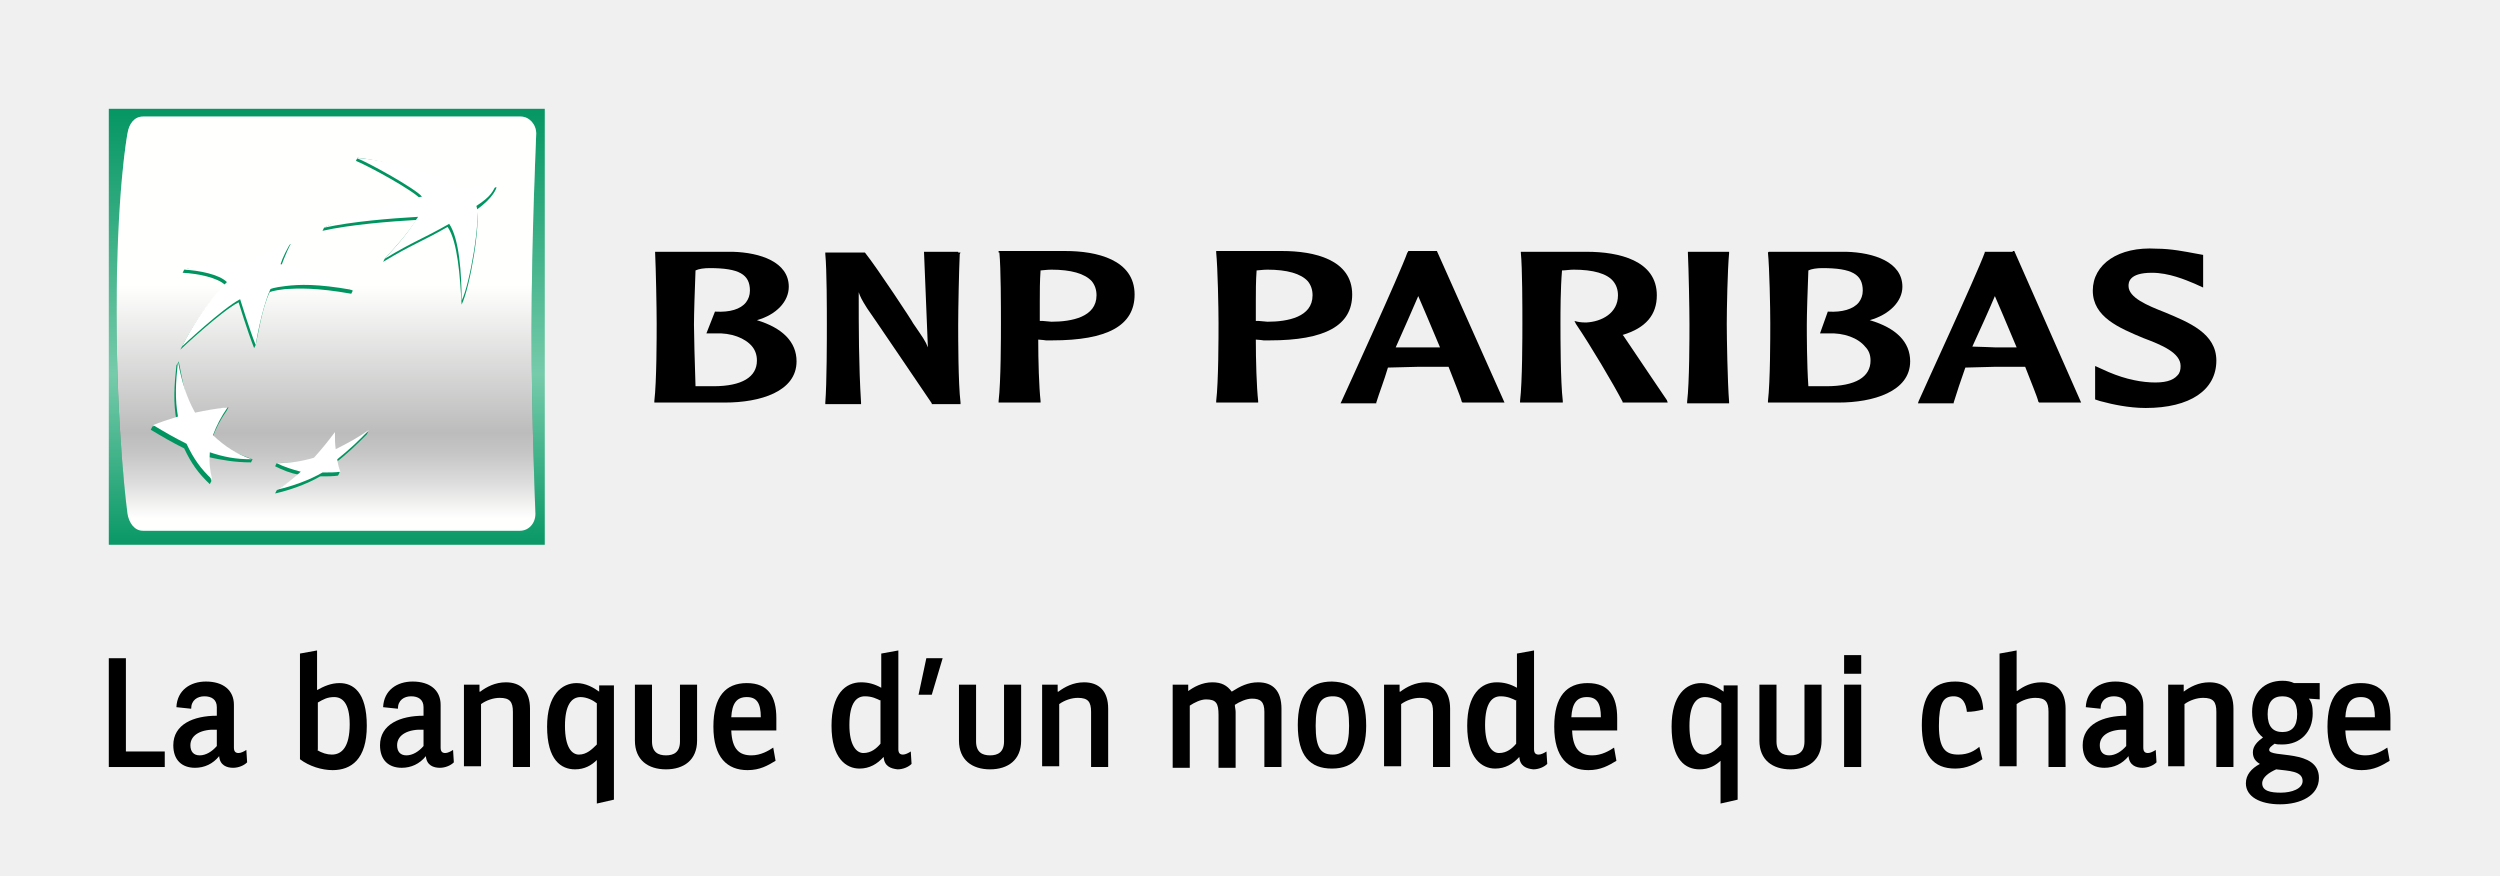
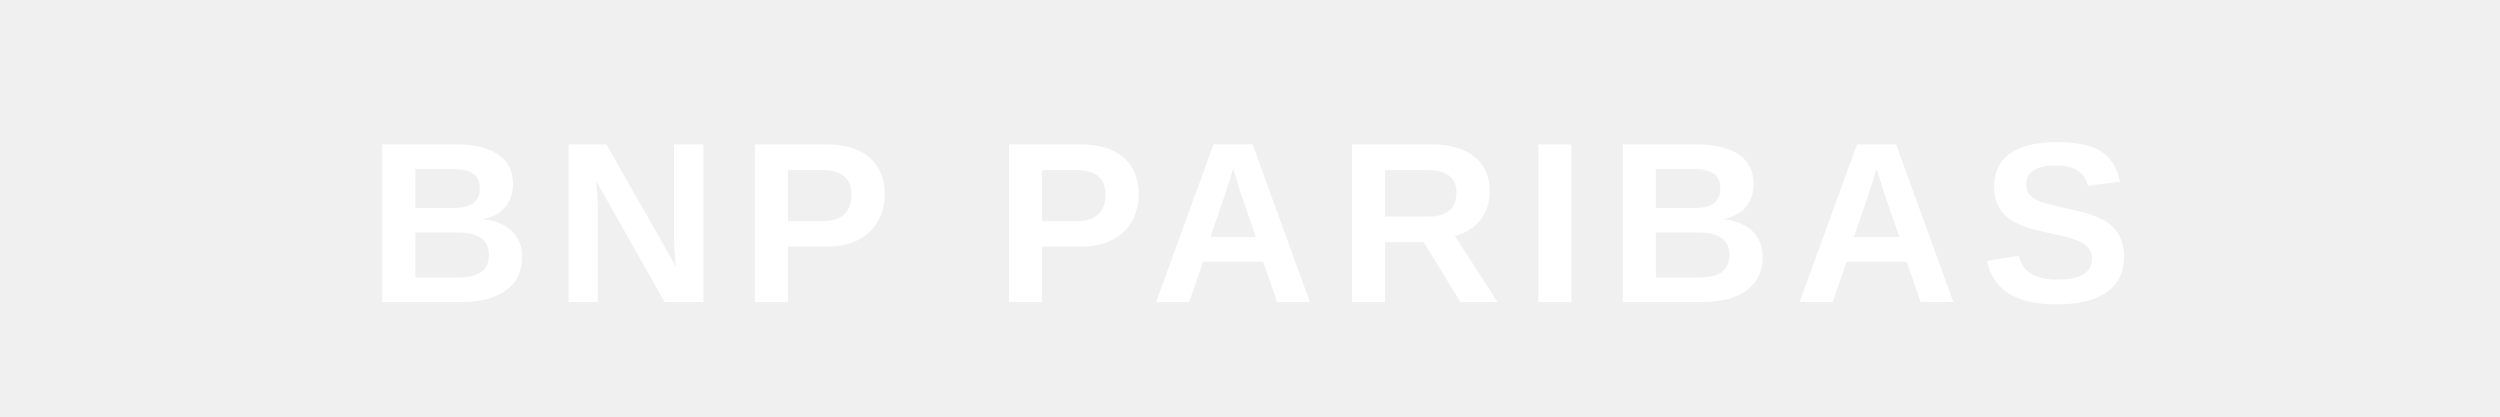
- <svg xmlns="http://www.w3.org/2000/svg" version="1.1" id="Calque_1" x="0px" y="0px" viewBox="0 0 321.7 112.7" enable-background="new 0 0 321.7 112.7" xml:space="preserve">
-   <g>
-     <g>
-       <g>
-         <g>
-           <g>
-             <path d="M84.3,32.5c0.1,2,0.2,7.2,0.2,9.1c0,1.7,0,7.5-0.3,10l0,0.2h9.1c4.5,0,9.2-1.4,9.2-5.3c0-2.5-1.8-4.3-5.1-5.3       c2.5-0.7,4.1-2.4,4.1-4.3c0-3.2-3.7-4.4-7.2-4.5h-10L84.3,32.5z M91.3,34.5c3.8,0,5.2,0.8,5.2,2.9c0,0.6-0.2,1.1-0.5,1.5       c-0.7,0.9-2.1,1.3-3.9,1.2h-0.1l-1.1,2.8h1.1c2.1-0.1,3.9,0.6,4.8,1.7c0.4,0.5,0.6,1.1,0.6,1.8c0,2.1-1.9,3.3-5.6,3.3       c-0.6,0-1.7,0-2.3,0c-0.1-2.9-0.2-6.8-0.2-7.9c0-1.4,0.1-4.4,0.2-7C89.9,34.6,90.6,34.5,91.3,34.5z" />
-             <path d="M123.3,32.4h-4.4l0.2,4.9c0.1,2.4,0.2,4.9,0.3,7.4l0,0l0,0c-0.3-0.8-0.6-1.2-1.9-3.1c0-0.1-4.6-7.1-6.2-9.1l0,0h-5.1       v0.2c0.2,2,0.2,7.2,0.2,9.1c0,1.7,0,7.5-0.2,10l0,0.2h4.6v-0.2c-0.3-4.8-0.3-9.6-0.3-14.2l0,0c0.2,0.6,0.4,1,1.1,2.1       c0.1,0.1,7.9,11.6,8.3,12.2l0,0.1h3.7l0-0.2c-0.3-2.5-0.3-8.3-0.3-10c0-1.9,0.1-7,0.2-9.1l0.1-0.2H123.3z" />
-             <path d="M128.6,32.5c0.2,2,0.2,7.2,0.2,9.1c0,1.7,0,7.5-0.3,10v0.2h5.4l0-0.2c-0.2-1.8-0.3-5.2-0.3-7.9c0.3,0,1,0.1,1,0.1       l0.8,0c7.1,0,10.6-1.9,10.6-5.9c0-4.5-4.9-5.6-8.9-5.6h-8.6V32.5z M135.3,34.7c2.5,0,4.3,0.5,5.2,1.5c0.4,0.5,0.6,1.1,0.6,1.8       c0,2.8-3.2,3.4-5.8,3.4l-1.1-0.1c0,0-0.3,0-0.4,0c0-0.7,0-1.5,0-2.5c0-1.2,0-2.7,0.1-4C134.1,34.8,134.7,34.7,135.3,34.7z" />
-             <path d="M156.5,32.5c0.2,2,0.3,7.2,0.3,9.1c0,1.7,0,7.5-0.3,10v0.2h5.4l0-0.2c-0.2-1.8-0.3-5.2-0.3-7.9c0.3,0,1,0.1,1,0.1       l0.8,0c7.1,0,10.6-1.9,10.6-5.9c0-4.5-4.9-5.6-9-5.6h-8.5V32.5z M163.1,34.7c2.5,0,4.3,0.5,5.2,1.5c0.4,0.5,0.6,1.1,0.6,1.8       c0,2.8-3.2,3.4-5.8,3.4l-1.1-0.1c0,0-0.3,0-0.4,0c0-0.7,0-1.5,0-2.5c0-1.2,0-2.7,0.1-4C161.9,34.8,162.5,34.7,163.1,34.7z" />
-             <path d="M181.2,32.4L181.2,32.4l-0.1,0.1c-1,2.8-7.5,17-8.5,19.2l-0.1,0.2h4.6l0-0.1c0.4-1.3,1-2.8,1.5-4.5       c0.2,0,3.9-0.1,3.9-0.1l3.2,0c0,0,0.5,0,0.7,0c0.8,2.1,1.5,3.7,1.7,4.5l0.1,0.1h5.4l-8.7-19.5h-0.1H181.2z M182.5,38.1       c0.4,0.9,1.5,3.5,2.8,6.6c-0.2,0-0.4,0-0.4,0l-2.4,0c0,0-2.5,0-2.9,0C180.7,42.2,181.7,40,182.5,38.1z" />
-             <path d="M195.7,32.5c0.2,2,0.2,7.2,0.2,9.1c0,1.7,0,7.5-0.3,10v0.2h5.5l0-0.2c-0.3-2.5-0.3-8.3-0.3-10c0-1.4,0-4.4,0.2-6.8       c0.4,0,1-0.1,1.5-0.1c2.5,0,4.3,0.5,5.1,1.5c0.4,0.5,0.6,1.1,0.6,1.8c0,2.3-2.1,3.4-4.1,3.5c-0.7,0-1.1-0.1-1.1-0.1l-0.4-0.1       l0.2,0.4c1.9,2.8,4.8,7.7,6,10l0,0.1h5.8l-0.1-0.3c-0.2-0.3-4-5.9-5.6-8.3c0,0-0.1-0.1-0.1-0.1c3-0.9,4.4-2.6,4.4-5.1       c0-4.5-4.9-5.6-9-5.6h-8.5L195.7,32.5z" />
-             <path d="M222.4,32.4h-5.2l0,0.2c0.1,2,0.2,7.2,0.2,9.1c0,1.7,0,7.5-0.3,10l0,0.2h5.4l0-0.2c-0.2-2.5-0.3-8.3-0.3-10       c0-1.9,0.1-7,0.3-9.1v-0.2H222.4z" />
-             <path d="M227.5,32.5c0.2,2,0.3,7.2,0.3,9.1c0,1.7,0,7.5-0.3,10l0,0.2h9.1c4.4,0,9.2-1.4,9.2-5.3c0-2.5-1.8-4.3-5.2-5.3       c2.5-0.7,4.2-2.4,4.2-4.3c0-3.2-3.7-4.4-7.2-4.5h-10L227.5,32.5z M234.5,34.5L234.5,34.5c3.8,0,5.2,0.8,5.2,2.9       c0,0.6-0.2,1.1-0.5,1.5c-0.7,0.9-2.2,1.3-3.9,1.2h-0.1l-1,2.8h1c2.1-0.1,3.9,0.6,4.8,1.7c0.5,0.5,0.7,1.1,0.7,1.8       c0,2.1-1.9,3.3-5.7,3.3c-0.6,0-1.6,0-2.3,0c-0.2-2.9-0.2-6.8-0.2-7.9c0-1.4,0.1-4.4,0.2-7C233.1,34.6,233.8,34.5,234.5,34.5z" />
-             <path d="M259,32.4h-3.6l0,0.1c-1.1,3-8,17.9-8.5,19.1l-0.1,0.3h4.6l0-0.1c0.4-1.3,0.9-2.8,1.5-4.5c0.1,0,3.8-0.1,3.8-0.1l3.2,0       c0,0,0.6,0,0.7,0c0.8,2.1,1.5,3.7,1.7,4.5l0.1,0.1h5.4l-8.6-19.5H259z M256.7,38.1c0.4,0.9,1.5,3.5,2.8,6.6c-0.2,0-0.4,0-0.4,0       l-2.4,0c0,0-2.5-0.1-2.9-0.1C254.9,42.2,255.9,40,256.7,38.1z" />
-             <path d="M269.3,37.4c0,3.4,3.4,4.8,6.5,6.1c2.4,0.9,4.8,1.9,4.8,3.6c0,0.5-0.1,0.9-0.4,1.2c-0.6,0.7-1.7,1-3.5,0.9       c-1.8-0.1-3.9-0.6-6.2-1.7l-0.9-0.4v0.8v3.5l0.6,0.2l0.4,0.1c1.1,0.3,3.3,0.8,5.5,0.8c5.7,0,9.1-2.3,9.1-6.1       c0-3.5-3.5-4.9-6.6-6.2c-2.3-0.9-4.7-1.9-4.7-3.4c0-0.4,0-1.7,3-1.7c2.2,0,4.3,0.9,5.5,1.4l1.1,0.5l0-0.7v-3.5l-1.1-0.2       c-1.1-0.2-3-0.6-4.9-0.6C272.6,31.7,269.3,34,269.3,37.4z" />
-           </g>
-         </g>
-       </g>
-     </g>
-   </g>
-   <g>
-     <path d="M16.2,84.7v12h5v2H14v-14H16.2z" />
-     <path d="M27.9,91c0-1-0.7-1.4-1.6-1.4c-0.9,0-1.7,0.5-1.7,1.6l-1.9-0.2c0.1-2.2,1.8-3.3,3.8-3.3c2.2,0,3.6,1.1,3.6,3v5.5   c0,0.5,0.2,0.7,0.6,0.7c0.3,0,0.7-0.2,1-0.4l0.1,1.6c-0.4,0.4-1.1,0.7-1.8,0.7c-0.8,0-1.7-0.3-1.8-1.5c-0.8,1-1.9,1.5-3.1,1.5   c-1.7,0-2.8-1-2.8-2.9c0-2.7,2.6-3.8,5.6-3.8V91z M27.9,93.9c-1.9-0.1-3.4,0.6-3.4,2c0,0.8,0.4,1.3,1.2,1.3c0.8,0,1.6-0.5,2.2-1.2   V93.9z" />
-     <path d="M40.8,83.7v5.1c0.9-0.5,1.8-0.9,2.9-0.9c1.7,0,3.5,1.1,3.5,5.5c0,4.3-2,5.7-4.4,5.7c-1.4,0-3-0.5-4.2-1.4V84.1L40.8,83.7z    M40.8,96.5c0.6,0.4,1.3,0.6,1.9,0.6c1.3,0,2.3-1,2.3-3.9c0-2.8-1-3.5-2-3.5c-0.9,0-1.4,0.3-2.1,0.7V96.5z" />
-     <path d="M54.5,91c0-1-0.7-1.4-1.6-1.4c-0.9,0-1.7,0.5-1.7,1.6l-1.9-0.2c0.1-2.2,1.8-3.3,3.8-3.3c2.2,0,3.6,1.1,3.6,3v5.5   c0,0.5,0.2,0.7,0.6,0.7c0.3,0,0.7-0.2,1-0.4l0.1,1.6c-0.4,0.4-1.1,0.7-1.8,0.7c-0.8,0-1.7-0.3-1.8-1.5c-0.8,1-1.9,1.5-3.1,1.5   c-1.7,0-2.8-1-2.8-2.9c0-2.7,2.6-3.8,5.6-3.8V91z M54.5,93.9c-1.9-0.1-3.4,0.6-3.4,2c0,0.8,0.4,1.3,1.2,1.3c0.8,0,1.6-0.5,2.2-1.2   V93.9z" />
-     <path d="M61.8,89c0.8-0.6,1.9-1.2,3.3-1.2c1.9,0,3.1,1.1,3.1,3.4v7.5h-2.2v-7.1c0-1.3-0.4-1.8-1.7-1.8c-0.8,0-1.7,0.3-2.4,0.8v8   h-2.2V88.1h2V89z" />
-     <path d="M76.8,97.8c-0.7,0.7-1.6,1.2-2.8,1.2c-1.8,0-3.6-1.2-3.6-5.5c0-4.1,1.9-5.6,3.8-5.6c1.2,0,2.2,0.6,2.9,1.1v-0.8H79v14.7   l-2.2,0.5V97.8z M76.8,90.5c-0.5-0.4-1.3-0.8-2.1-0.8c-1.2,0-2,1.1-2,3.7c0,2.8,0.9,3.7,1.8,3.7c1,0,1.7-0.7,2.3-1.3V90.5z" />
-     <path d="M83.9,88.1v7.3c0,1.4,0.8,1.8,1.8,1.8c1,0,1.8-0.4,1.8-1.8v-7.3h2.2v7.2c0,2.5-1.7,3.7-4,3.7c-2.3,0-4-1.2-4-3.7v-7.2H83.9   z" />
-     <path d="M94.1,94c0.1,2.5,1.1,3.2,2.6,3.2c1.2,0,2.2-0.6,2.8-1l0.3,1.7c-1,0.6-2,1.2-3.6,1.2c-2.6,0-4.4-1.6-4.4-5.6   c0-3.9,1.6-5.6,4.3-5.6c2.8,0,3.8,1.8,3.8,4.5V94H94.1z M97.9,92.3c0-1.8-0.5-2.6-1.8-2.6c-1.3,0-1.9,0.8-2,2.6H97.9z" />
-     <path d="M113.7,97.4c-0.8,0.9-1.8,1.5-3.1,1.5c-1.7,0-3.6-1.3-3.6-5.5c0-4.1,1.8-5.6,3.8-5.6c0.9,0,1.7,0.2,2.6,0.7v-4.4l2.2-0.4   v12.7c0,0.5,0.2,0.7,0.6,0.7c0.3,0,0.7-0.2,1-0.4l0.1,1.6c-0.4,0.4-1.1,0.7-1.8,0.7C114.6,98.9,113.8,98.6,113.7,97.4z M113.4,90.2   c-0.6-0.3-1.2-0.6-2.1-0.6c-1,0-2,0.7-2,3.7c0,2.6,0.9,3.6,1.8,3.6c1,0,1.7-0.6,2.2-1.2V90.2z" />
-     <path d="M121.3,84.7l-1.4,4.7h-1.7l1-4.7H121.3z" />
-     <path d="M125.6,88.1v7.3c0,1.4,0.8,1.8,1.8,1.8c1,0,1.8-0.4,1.8-1.8v-7.3h2.2v7.2c0,2.5-1.7,3.7-4,3.7c-2.3,0-4-1.2-4-3.7v-7.2   H125.6z" />
-     <path d="M136.2,89c0.8-0.6,1.9-1.2,3.3-1.2c1.9,0,3.1,1.1,3.1,3.4v7.5h-2.2v-7.1c0-1.3-0.4-1.8-1.7-1.8c-0.8,0-1.7,0.3-2.4,0.8v8   h-2.2V88.1h2V89z" />
-     <path d="M152.8,89c0.8-0.6,1.9-1.2,3.2-1.2c1.2,0,1.9,0.4,2.5,1.2c1.1-0.7,2.1-1.2,3.4-1.2c1.9,0,3,1.1,3,3.4v7.5h-2.2v-7.1   c0-1.3-0.5-1.7-1.6-1.7c-0.7,0-1.6,0.4-2.2,0.8c0,0.3,0.1,0.6,0.1,0.9v7.2h-2.2v-6.8c0-1.5-0.3-2-1.6-2c-0.7,0-1.5,0.4-2.1,0.8v8   h-2.2V88.1h2V89z" />
-     <path d="M175.8,93.4c0,3.7-1.5,5.5-4.4,5.5c-2.8,0-4.4-1.6-4.4-5.6c0-3.9,1.5-5.6,4.4-5.6C174.4,87.8,175.8,89.4,175.8,93.4z    M169.3,93.4c0,2.9,0.7,3.7,2.2,3.7c1.4,0,2.1-0.9,2.1-3.7c0-3-0.7-3.8-2.1-3.8C170,89.6,169.3,90.5,169.3,93.4z" />
-     <path d="M180.2,89c0.8-0.6,1.9-1.2,3.3-1.2c1.9,0,3.1,1.1,3.1,3.4v7.5h-2.2v-7.1c0-1.3-0.4-1.8-1.7-1.8c-0.8,0-1.7,0.3-2.4,0.8v8   h-2.2V88.1h2V89z" />
-     <path d="M195.5,97.4c-0.8,0.9-1.8,1.5-3.1,1.5c-1.7,0-3.6-1.3-3.6-5.5c0-4.1,1.8-5.6,3.8-5.6c0.9,0,1.7,0.2,2.6,0.7v-4.4l2.2-0.4   v12.7c0,0.5,0.2,0.7,0.6,0.7c0.3,0,0.7-0.2,1-0.4l0.1,1.6c-0.4,0.4-1.1,0.7-1.8,0.7C196.4,98.9,195.6,98.6,195.5,97.4z M195.2,90.2   c-0.6-0.3-1.2-0.6-2.1-0.6c-1,0-2,0.7-2,3.7c0,2.6,0.9,3.6,1.8,3.6c1,0,1.7-0.6,2.2-1.2V90.2z" />
-     <path d="M202.3,94c0.1,2.5,1.1,3.2,2.6,3.2c1.2,0,2.2-0.6,2.8-1l0.3,1.7c-1,0.6-2,1.2-3.6,1.2c-2.6,0-4.4-1.6-4.4-5.6   c0-3.9,1.6-5.6,4.3-5.6c2.8,0,3.8,1.8,3.8,4.5V94H202.3z M206,92.3c0-1.8-0.5-2.6-1.8-2.6c-1.3,0-1.9,0.8-2,2.6H206z" />
-     <path d="M221.5,97.8c-0.7,0.7-1.6,1.2-2.8,1.2c-1.8,0-3.6-1.2-3.6-5.5c0-4.1,1.9-5.6,3.8-5.6c1.2,0,2.2,0.6,2.9,1.1v-0.8h1.8v14.7   l-2.2,0.5V97.8z M221.5,90.5c-0.5-0.4-1.3-0.8-2.1-0.8c-1.2,0-2,1.1-2,3.7c0,2.8,0.9,3.7,1.8,3.7c1,0,1.7-0.7,2.3-1.3V90.5z" />
-     <path d="M228.6,88.1v7.3c0,1.4,0.8,1.8,1.8,1.8c1,0,1.8-0.4,1.8-1.8v-7.3h2.2v7.2c0,2.5-1.7,3.7-4,3.7c-2.3,0-4-1.2-4-3.7v-7.2   H228.6z" />
-     <path d="M239.5,84.3v2.4h-2.2v-2.4H239.5z M239.5,88.1v10.6h-2.2V88.1H239.5z" />
-     <path d="M253.1,91.6c-0.1-1-0.5-2-1.7-2c-1.3,0-1.9,0.8-1.9,3.8c0,3,0.9,3.7,2.5,3.7c1.3,0,2.1-0.5,2.7-1l0.4,1.6   c-0.9,0.6-2,1.2-3.5,1.2c-2.8,0-4.3-1.7-4.3-5.6c0-3.7,1.3-5.6,4.3-5.6c2.6,0,3.5,1.6,3.6,3.6C254.4,91.5,253.8,91.6,253.1,91.6z" />
-     <path d="M259.6,88.9c0.8-0.6,1.8-1.1,3.1-1.1c1.9,0,3.1,1.1,3.1,3.4v7.5h-2.2v-7.1c0-1.3-0.4-1.8-1.7-1.8c-0.8,0-1.7,0.3-2.4,0.8v8   h-2.2V84.1l2.2-0.4V88.9z" />
-     <path d="M273.6,91c0-1-0.7-1.4-1.6-1.4c-0.9,0-1.7,0.5-1.7,1.6l-1.9-0.2c0.1-2.2,1.8-3.3,3.8-3.3c2.2,0,3.6,1.1,3.6,3v5.5   c0,0.5,0.2,0.7,0.6,0.7c0.3,0,0.7-0.2,1-0.4l0.1,1.6c-0.4,0.4-1.1,0.7-1.8,0.7c-0.8,0-1.7-0.3-1.8-1.5c-0.8,1-1.9,1.5-3.1,1.5   c-1.7,0-2.8-1-2.8-2.9c0-2.7,2.6-3.8,5.6-3.8V91z M273.6,93.9c-1.9-0.1-3.4,0.6-3.4,2c0,0.8,0.4,1.3,1.2,1.3c0.8,0,1.6-0.5,2.2-1.2   V93.9z" />
-     <path d="M281,89c0.8-0.6,1.9-1.2,3.3-1.2c1.9,0,3.1,1.1,3.1,3.4v7.5h-2.2v-7.1c0-1.3-0.4-1.8-1.7-1.8c-0.8,0-1.7,0.3-2.4,0.8v8H279   V88.1h2V89z" />
-     <path d="M298.6,90l-1.5-0.1c0.4,0.5,0.5,1.1,0.5,1.9c0,2.4-1.6,4-3.9,4c-0.5,0-0.7,0-1-0.1c-0.4,0.3-0.7,0.5-0.7,0.8   c0,1.1,6.4-0.2,6.4,3.6c0,2.3-2.4,3.4-5,3.4c-2.6,0-4.4-1-4.4-2.7c0-1.1,0.7-1.9,1.8-2.5c-0.5-0.3-0.9-0.7-0.9-1.5   c0-0.8,0.6-1.4,1.3-1.9c-0.9-0.7-1.4-1.8-1.4-3.3c0-2.5,1.6-4,3.9-4c0.6,0,1.1,0.1,1.5,0.3h3.3V90z M291.1,100.8   c0,1,1.1,1.2,2.4,1.2c1.4,0,2.8-0.5,2.8-1.5c0-1.3-1.8-1.3-3.4-1.5C292,99.4,291.1,100,291.1,100.8z M293.7,89.6   c-1.2,0-1.9,0.7-1.9,2.3s0.7,2.3,1.9,2.3c1.2,0,1.9-0.7,1.9-2.3S294.9,89.6,293.7,89.6z" />
-     <path d="M301.8,94c0.1,2.5,1.1,3.2,2.6,3.2c1.2,0,2.2-0.6,2.8-1l0.3,1.7c-1,0.6-2,1.2-3.6,1.2c-2.6,0-4.4-1.6-4.4-5.6   c0-3.9,1.6-5.6,4.3-5.6c2.8,0,3.8,1.8,3.8,4.5V94H301.8z M305.6,92.3c0-1.8-0.5-2.6-1.8-2.6c-1.3,0-1.9,0.8-2,2.6H305.6z" />
-   </g>
-   <g>
-     <g>
-       <g>
-         <g id="embleme_2_">
-           <g>
-             <linearGradient id="SVGID_1_" gradientUnits="userSpaceOnUse" x1="42.094" y1="12.651" x2="42.094" y2="71.9">
-               <stop offset="0" style="stop-color:#009460" />
-               <stop offset="0.6" style="stop-color:#76CBAB" />
-               <stop offset="1" style="stop-color:#009460" />
-             </linearGradient>
-             <rect x="14" y="14" fill="url(#SVGID_1_)" width="56.1" height="56.1" />
-             <linearGradient id="SVGID_2_" gradientUnits="userSpaceOnUse" x1="42.007" y1="0.106" x2="42.007" y2="66.671">
-               <stop offset="0" style="stop-color:#009460" />
-               <stop offset="0.3" style="stop-color:#76CBAB" />
-               <stop offset="0.55" style="stop-color:#009460" />
-               <stop offset="0.835" style="stop-color:#009460" />
-               <stop offset="0.951" style="stop-color:#009B69" />
-               <stop offset="1" style="stop-color:#00A06E" />
-             </linearGradient>
-             <path fill="url(#SVGID_2_)" d="M68.4,42.4c0,11.7,0.5,23.7,0.5,23.7c0,1.3-0.9,2.2-2,2.2H18.4c-1.1,0-1.8-1-2-2.2       c0,0-1.4-10.2-1.4-25.9c0-15.6,1.4-23,1.4-23c0.2-1.3,0.9-2.2,2-2.2H67c1.1,0,2,1,2,2.2C69,17.2,68.4,30.7,68.4,42.4z" />
-             <linearGradient id="SVGID_3_" gradientUnits="userSpaceOnUse" x1="42.007" y1="0.106" x2="42.007" y2="66.671">
-               <stop offset="0" style="stop-color:#FFFFFE" />
-               <stop offset="0.3" style="stop-color:#FFFFFE" />
-               <stop offset="0.55" style="stop-color:#FFFFFE" />
-               <stop offset="0.835" style="stop-color:#BDBCBC" />
-               <stop offset="0.873" style="stop-color:#C6C5C5" />
-               <stop offset="0.933" style="stop-color:#DEDDDD" />
-               <stop offset="1" style="stop-color:#FFFFFE" />
-             </linearGradient>
-             <path fill="url(#SVGID_3_)" d="M68.4,42.4c0,11.7,0.5,23.7,0.5,23.7c0,1.3-0.9,2.2-2,2.2H18.4c-1.1,0-1.8-1-2-2.2       c0,0-1.4-10.2-1.4-25.9c0-15.6,1.4-23,1.4-23c0.2-1.3,0.9-2.2,2-2.2H67c1.1,0,2,1,2,2.2C69,17.2,68.4,30.7,68.4,42.4z" />
-             <g>
-               <g>
-                 <path fill="#009460" d="M57.6,29.2c-3.5,2-4.5,2.2-8.3,4.5l0.2-0.4c2-2.2,2.8-3.1,4.1-5c-3.5,0.2-8.5,0.6-12.1,1.4l0,0l0,0         l0,0l0.2-0.4c3.3-1.6,9.4-3.2,12.5-3.6c-0.8-1.1-6.9-4.4-8.4-5l0,0l0,0l0,0l0.2-0.4c4.7,0.5,10.9,2.7,13.5,4.4         c1.1-0.4,2.3-0.4,4.4-0.6c0,0-0.3,1.3-2.6,2.9l0,0l0,0l0,0c0.6,1.5-0.8,10-1.9,12.2l0,0l0,0l0,0         C59.2,35.6,58.9,31.1,57.6,29.2z" />
-                 <path fill="#009460" d="M32.3,59.5l0.2-0.4c-1.8-0.7-3.7-1.3-5.2-2.7l0,0l0,0l0,0l0,0l0,0l0,0l0,0l0,0l0,0l0,0l0,0l0,0l0,0         l0,0l0,0l0,0l0,0l0,0l0,0l0,0l0,0l0,0l0,0l0,0l0,0l0,0l0,0l0,0l0,0l0,0l0,0c0.5-1.3,1-2.3,1.9-3.6l0,0l0,0l0,0l0,0l0,0l0,0         l0,0l0,0l0,0l0,0l0,0l0,0l0,0l0,0l0,0l0,0l0,0l0,0l0,0l0,0l0,0l0,0l0,0l0,0l0,0l0,0l0,0l0,0l0,0l0,0l0,0l0.2-0.4         c-1.6,0.2-3,0.8-4.4,1.1l0,0l0,0l0,0l0,0l0,0l0,0l0,0l0,0l0,0l0,0l0,0l0,0l0,0l0,0l0,0l0,0l0,0l0,0l0,0l0,0l0,0l0,0l0,0l0,0         l0,0l0,0l0,0l0,0l0,0l0,0l0,0c-1.1-1.9-1.5-4.5-2-7L22.7,47l0,0l0,0l0,0l0,0l0,0l0,0l0,0l0,0l0,0l0,0l0,0l0,0l0,0l0,0l0,0         c-0.3,2.8-0.4,4.8,0,7.1l0,0l0,0l0,0l0,0l0,0l0,0l0,0l0,0l0,0l0,0l0,0l0,0l0,0l0,0l0,0l0,0l0,0l0,0l0,0l0,0l0,0l0,0l0,0l0,0         l0,0l0,0l0,0l0,0l0,0l0,0l0,0c-1.1,0.3-2.1,0.4-3.1,0.8l-0.2,0.4l0,0l0,0l0,0l0,0l0,0l0,0l0,0l0,0l0,0l0,0l0,0l0,0l0,0l0,0         l0,0l0,0l0,0l0,0l0,0l0,0l0,0l0,0l0,0l0,0l0,0l0,0l0,0l0,0l0,0l0,0l0,0c1.5,0.9,2.7,1.6,4.3,2.4l0,0l0,0l0,0l0,0l0,0l0,0l0,0         l0,0l0,0l0,0l0,0l0,0l0,0l0,0l0,0l0,0l0,0l0,0l0,0l0,0l0,0l0,0l0,0l0,0l0,0l0,0l0,0l0,0l0,0l0,0l0,0c0.9,1.9,1.8,3.2,3.3,4.6         l0,0l0,0l0,0l0,0l0,0l0,0l0,0l0,0l0,0l0,0l0,0l0,0l0,0l0,0l0,0l0,0l0,0l0,0l0,0l0,0l0,0l0,0l0,0l0,0l0,0l0,0l0,0l0,0l0,0l0,0         l0,0l0.2-0.4c-0.3-1.1-0.6-2-0.5-3.1l0,0l0,0l0,0l0,0l0,0l0,0l0,0l0,0l0,0l0,0l0,0l0,0l0,0l0,0l0,0l0,0l0,0l0,0l0,0l0,0l0,0         l0,0l0,0l0,0l0,0l0,0l0,0l0,0l0,0l0,0l0,0C28.6,59.2,30.2,59.5,32.3,59.5z" />
-                 <path fill="#009460" d="M37.4,31.4c0,0-0.7,1.3-1.3,3.1h-0.1l0,0l0,0c4.3,0.6,8.4,2.3,9.4,2.9l-0.2,0.4l0,0l0,0l0,0l0,0l0,0         l0,0l0,0c-4.5-0.8-6.8-0.7-8.5-0.6l0,0l0,0l0,0c-1.7,0.2-2,0.4-2,0.4l0,0l0,0l0,0l0,0l0,0l0,0l0,0c-1,2.1-1.5,5.5-1.8,6.8         l-0.2,0.4l0,0l0,0l0,0l0,0l0,0l0,0l0,0c-0.8-2-2-5.9-2-5.9l0,0l0,0l0,0l0,0l0,0l0,0l0,0c-2.3,1.2-7.5,6.1-7.5,6.1l0,0l0,0         l0,0l0,0l0,0l0,0l0,0c2.9-5.7,5.8-8.3,5.8-8.3l0,0l0,0l0,0l0,0l0,0l0,0l0,0c-1-1-3.6-1.5-5.5-1.6l0,0l0,0l0,0l0.2-0.4         c1.2-0.4,3.7-0.5,5.3-0.6l0,0l0,0l0,0l0,0l0,0l0,0l0,0c2-0.1,3.1,0.1,3.1,0.1l0,0l0,0l0,0C33.9,32.7,36.5,31.5,37.4,31.4z" />
-                 <path fill="#009460" d="M42.9,56c-0.9,1.2-1.7,2.2-2.7,3.3l0,0l0,0l0,0l0,0l0,0l0,0l0,0l0,0l0,0l0,0l0,0l0,0l0,0l0,0l0,0l0,0         l0,0l0,0l0,0l0,0l0,0l0,0l0,0l0,0l0,0l0,0l0,0l0,0l0,0l0,0l0,0c-1.5,0.4-3.3,0.2-4.6,0.3L35.4,60l0,0l0,0l0,0l0,0l0,0l0,0         l0,0l0,0l0,0l0,0l0,0l0,0l0,0l0,0l0,0l0,0l0,0l0,0l0,0l0,0l0,0l0,0l0,0l0,0l0,0l0,0l0,0l0,0l0,0l0,0l0,0c1,0.5,2,0.9,3.1,1.1         l0,0l0,0l0,0l0,0l0,0l0,0l0,0l0,0l0,0l0,0l0,0l0,0l0,0l0,0l0,0l0,0l0,0l0,0l0,0l0,0l0,0l0,0l0,0l0,0l0,0l0,0l0,0l0,0l0,0l0,0         l0,0c-0.9,0.8-2,1.4-2.9,2l-0.2,0.4l0,0l0,0l0,0l0,0l0,0l0,0l0,0l0,0l0,0l0,0l0,0l0,0l0,0l0,0l0,0l0,0l0,0l0,0l0,0l0,0l0,0         l0,0l0,0l0,0l0,0l0,0l0,0l0,0l0,0l0,0l0,0c1.8-0.4,4.1-1.2,5.8-2.2l0,0l0,0l0,0l0,0l0,0l0,0l0,0l0,0l0,0l0,0l0,0l0,0l0,0l0,0         l0,0l0,0l0,0l0,0l0,0l0,0l0,0l0,0l0,0l0,0l0,0l0,0l0,0l0,0l0,0l0,0l0,0c0.9,0,1.7,0,2.3-0.1l0,0l0,0l0,0l0,0l0,0l0,0l0,0l0,0         l0,0l0,0l0,0l0,0l0,0l0,0l0,0l0,0l0,0l0,0l0,0l0,0l0,0l0,0l0,0l0,0l0,0l0,0l0,0l0,0l0,0l0,0l0,0c0,0,0.2-0.4,0.2-0.4         c-0.1-0.4-0.5-0.6-0.6-1.2l0,0l0,0l0,0l0,0l0,0l0,0l0,0l0,0l0,0l0,0l0,0l0,0l0,0l0,0l0,0l0,0l0,0l0,0l0,0l0,0l0,0l0,0l0,0         l0,0l0,0l0,0l0,0l0,0l0,0l0,0l0,0c1.6-1.2,2.8-2.4,4.1-3.7l0,0l0,0l0,0l0,0l0,0l0,0l0,0l0,0l0,0l0,0l0,0l0,0l0,0l0,0l0,0l0,0         l0,0l0,0l0,0l0,0l0,0l0,0l0,0l0,0l0,0l0,0l0,0l0,0l0,0l0,0l0,0l0.2-0.4c-1.3,0.9-2.9,2.2-4.5,2.9l0,0l0,0l0,0l0,0l0,0l0,0         l0,0l0,0l0,0l0,0l0,0l0,0l0,0l0,0l0,0l0,0l0,0l0,0l0,0l0,0l0,0l0,0l0,0l0,0l0,0l0,0l0,0l0,0l0,0l0,0l0,0         C43,57.5,42.9,56.8,42.9,56z" />
-               </g>
-               <g>
-                 <path fill="#FFFFFF" d="M57.8,28.8c-3.5,2-4.5,2.2-8.3,4.5c2.2-2.4,3-3.4,4.3-5.4c-3.5,0.2-8.5,0.6-12.1,1.4l0,0l0,0l0,0         c3.1-1.7,9.4-3.5,12.6-4c-0.8-1-6.9-4.4-8.5-5l0,0l0,0l0,0c4.9,0.4,10.8,2.2,13.7,4c1.1-0.4,2.3-0.4,4.4-0.6l0,0l0,0l0,0         c-0.5,0.9-0.6,1.5-2.6,2.8l0,0l0,0l0,0c0.6,1.5-0.8,10-1.9,12.2l0,0l0,0l0,0C59.4,35.2,59.1,30.7,57.8,28.8z" />
-                 <path fill="#FFFFFF" d="M32.4,59.1c-2-0.7-3.4-1.6-5-3.1l0,0l0,0l0,0l0,0l0,0l0,0l0,0l0,0l0,0l0,0l0,0l0,0l0,0l0,0l0,0l0,0         l0,0l0,0l0,0l0,0l0,0l0,0l0,0l0,0l0,0l0,0l0,0l0,0l0,0l0,0l0,0c0.5-1.3,1-2.3,1.9-3.6l0,0l0,0l0,0l0,0l0,0l0,0l0,0l0,0l0,0         l0,0l0,0l0,0l0,0l0,0l0,0l0,0l0,0l0,0l0,0l0,0l0,0l0,0l0,0l0,0l0,0l0,0l0,0l0,0l0,0l0,0l0,0c-1.6,0.2-2.8,0.4-4.2,0.7l0,0         l0,0l0,0l0,0l0,0l0,0l0,0l0,0l0,0l0,0l0,0l0,0l0,0l0,0l0,0l0,0l0,0l0,0l0,0l0,0l0,0l0,0l0,0l0,0l0,0l0,0l0,0l0,0l0,0l0,0l0,0         c-1.1-2-1.7-3.9-2.2-6.6l0,0l0,0l0,0l0,0l0,0l0,0l0,0l0,0l0,0l0,0l0,0l0,0l0,0l0,0l0,0c-0.3,2.8-0.4,4.8,0,7.1l0,0l0,0l0,0         l0,0l0,0l0,0l0,0l0,0l0,0l0,0l0,0l0,0l0,0l0,0l0,0l0,0l0,0l0,0l0,0l0,0l0,0l0,0l0,0l0,0l0,0l0,0l0,0l0,0l0,0l0,0l0,0         c-1.3,0.4-2.2,0.7-3.2,1.1l0,0l0,0l0,0l0,0l0,0l0,0l0,0l0,0l0,0l0,0l0,0l0,0l0,0l0,0l0,0l0,0l0,0l0,0l0,0l0,0l0,0l0,0l0,0         l0,0l0,0l0,0l0,0l0,0l0,0l0,0l0,0c1.5,0.9,2.7,1.6,4.3,2.4l0,0l0,0l0,0l0,0l0,0l0,0l0,0l0,0l0,0l0,0l0,0l0,0l0,0l0,0l0,0l0,0         l0,0l0,0l0,0l0,0l0,0l0,0l0,0l0,0l0,0l0,0l0,0l0,0l0,0l0,0l0,0c0.9,1.9,1.8,3.2,3.3,4.6l0,0l0,0l0,0l0,0l0,0l0,0l0,0l0,0l0,0         l0,0l0,0l0,0l0,0l0,0l0,0l0,0l0,0l0,0l0,0l0,0l0,0l0,0l0,0l0,0l0,0l0,0l0,0l0,0l0,0l0,0l0,0c-0.3-1.2-0.4-2.2-0.3-3.5l0,0         l0,0l0,0l0,0l0,0l0,0l0,0l0,0l0,0l0,0l0,0l0,0l0,0l0,0l0,0l0,0l0,0l0,0l0,0l0,0l0,0l0,0l0,0l0,0l0,0l0,0l0,0l0,0l0,0l0,0l0,0         C28.8,58.8,30.3,59.1,32.4,59.1z" />
-                 <path fill="#FFFFFF" d="M37.6,31L37.6,31L37.6,31L37.6,31L37.6,31c-0.6,0.8-1.3,2.3-1.5,3l0,0l0,0l0,0         c5.1,0.7,9.2,3.3,9.2,3.3l0,0l0,0l0,0l0,0l0,0l0,0l0,0c-4.5-0.8-6.8-0.7-8.5-0.5l0,0l0,0l0,0c-1.7,0.2-2,0.4-2,0.4l0,0l0,0         l0,0l0,0l0,0l0,0l0,0c-1.2,2.7-1.9,7.2-1.9,7.2l0,0l0,0l0,0l0,0l0,0l0,0l0,0c-0.8-2-2-5.9-2-5.9l0,0l0,0l0,0l0,0l0,0l0,0l0,0         c-2.3,1.2-7.5,6.1-7.5,6.1l0,0l0,0l0,0l0,0l0,0l0,0l0,0c2.9-5.7,5.8-8.3,5.8-8.3l0,0l0,0l0,0l0,0l0,0l0,0l0,0         c-1-1-3.6-1.5-5.5-1.6l0,0l0,0l0,0c1-0.4,3.5-0.9,5.5-1l0,0l0,0l0,0l0,0l0,0l0,0l0,0c2-0.1,3.1,0.1,3.1,0.1l0,0l0,0l0,0         C34,32.3,36.7,31.1,37.6,31z" />
-                 <path fill="#FFFFFF" d="M43.1,55.6c-0.9,1.2-1.7,2.2-2.7,3.3l0,0l0,0l0,0l0,0l0,0l0,0l0,0l0,0l0,0l0,0l0,0l0,0l0,0l0,0l0,0         l0,0l0,0l0,0l0,0l0,0l0,0l0,0l0,0l0,0l0,0l0,0l0,0l0,0l0,0l0,0l0,0c-1.7,0.5-3.1,0.7-4.8,0.7l0,0l0,0l0,0l0,0l0,0l0,0l0,0         l0,0l0,0l0,0l0,0l0,0l0,0l0,0l0,0l0,0l0,0l0,0l0,0l0,0l0,0l0,0l0,0l0,0l0,0l0,0l0,0l0,0l0,0l0,0l0,0c1,0.5,2,0.8,3.1,1.1l0,0         l0,0l0,0l0,0l0,0l0,0l0,0l0,0l0,0l0,0l0,0l0,0l0,0l0,0l0,0l0,0l0,0l0,0l0,0l0,0l0,0l0,0l0,0l0,0l0,0l0,0l0,0l0,0l0,0l0,0l0,0         c-1.1,1-2,1.7-3,2.3l0,0l0,0l0,0l0,0l0,0l0,0l0,0l0,0l0,0l0,0l0,0l0,0l0,0l0,0l0,0l0,0l0,0l0,0l0,0l0,0l0,0l0,0l0,0l0,0l0,0         l0,0l0,0l0,0l0,0l0,0l0,0c1.8-0.4,4.1-1.2,5.8-2.2l0,0l0,0l0,0l0,0l0,0l0,0l0,0l0,0l0,0l0,0l0,0l0,0l0,0l0,0l0,0l0,0l0,0l0,0         l0,0l0,0l0,0l0,0l0,0l0,0l0,0l0,0l0,0l0,0l0,0l0,0l0,0c0.9,0,1.7,0,2.3-0.1l0,0l0,0l0,0l0,0l0,0l0,0l0,0l0,0l0,0l0,0l0,0l0,0         l0,0l0,0l0,0l0,0l0,0l0,0l0,0l0,0l0,0l0,0l0,0l0,0l0,0l0,0l0,0l0,0l0,0l0,0l0,0c-0.2-0.5-0.3-0.9-0.4-1.6l0,0l0,0l0,0l0,0         l0,0l0,0l0,0l0,0l0,0l0,0l0,0l0,0l0,0l0,0l0,0l0,0l0,0l0,0l0,0l0,0l0,0l0,0l0,0l0,0l0,0l0,0l0,0l0,0l0,0l0,0l0,0         c1.6-1.3,2.8-2.4,4.1-3.8l0,0l0,0l0,0l0,0l0,0l0,0l0,0l0,0l0,0l0,0l0,0l0,0l0,0l0,0l0,0l0,0l0,0l0,0l0,0l0,0l0,0l0,0l0,0l0,0         l0,0l0,0l0,0l0,0l0,0l0,0l0,0c-1.4,1-2.7,1.7-4.3,2.5l0,0l0,0l0,0l0,0l0,0l0,0l0,0l0,0l0,0l0,0l0,0l0,0l0,0l0,0l0,0l0,0l0,0         l0,0l0,0l0,0l0,0l0,0l0,0l0,0l0,0l0,0l0,0l0,0l0,0l0,0l0,0C43.1,57.1,43.1,56.5,43.1,55.6z" />
-               </g>
-             </g>
-           </g>
-         </g>
-       </g>
-     </g>
-   </g>
+ <svg xmlns="http://www.w3.org/2000/svg" viewBox="0 0 240 40">
+   <text x="120" y="29" text-anchor="middle" font-family="Arial, sans-serif" font-size="22" font-weight="700" fill="white" letter-spacing="2">BNP PARIBAS</text>
</svg>
